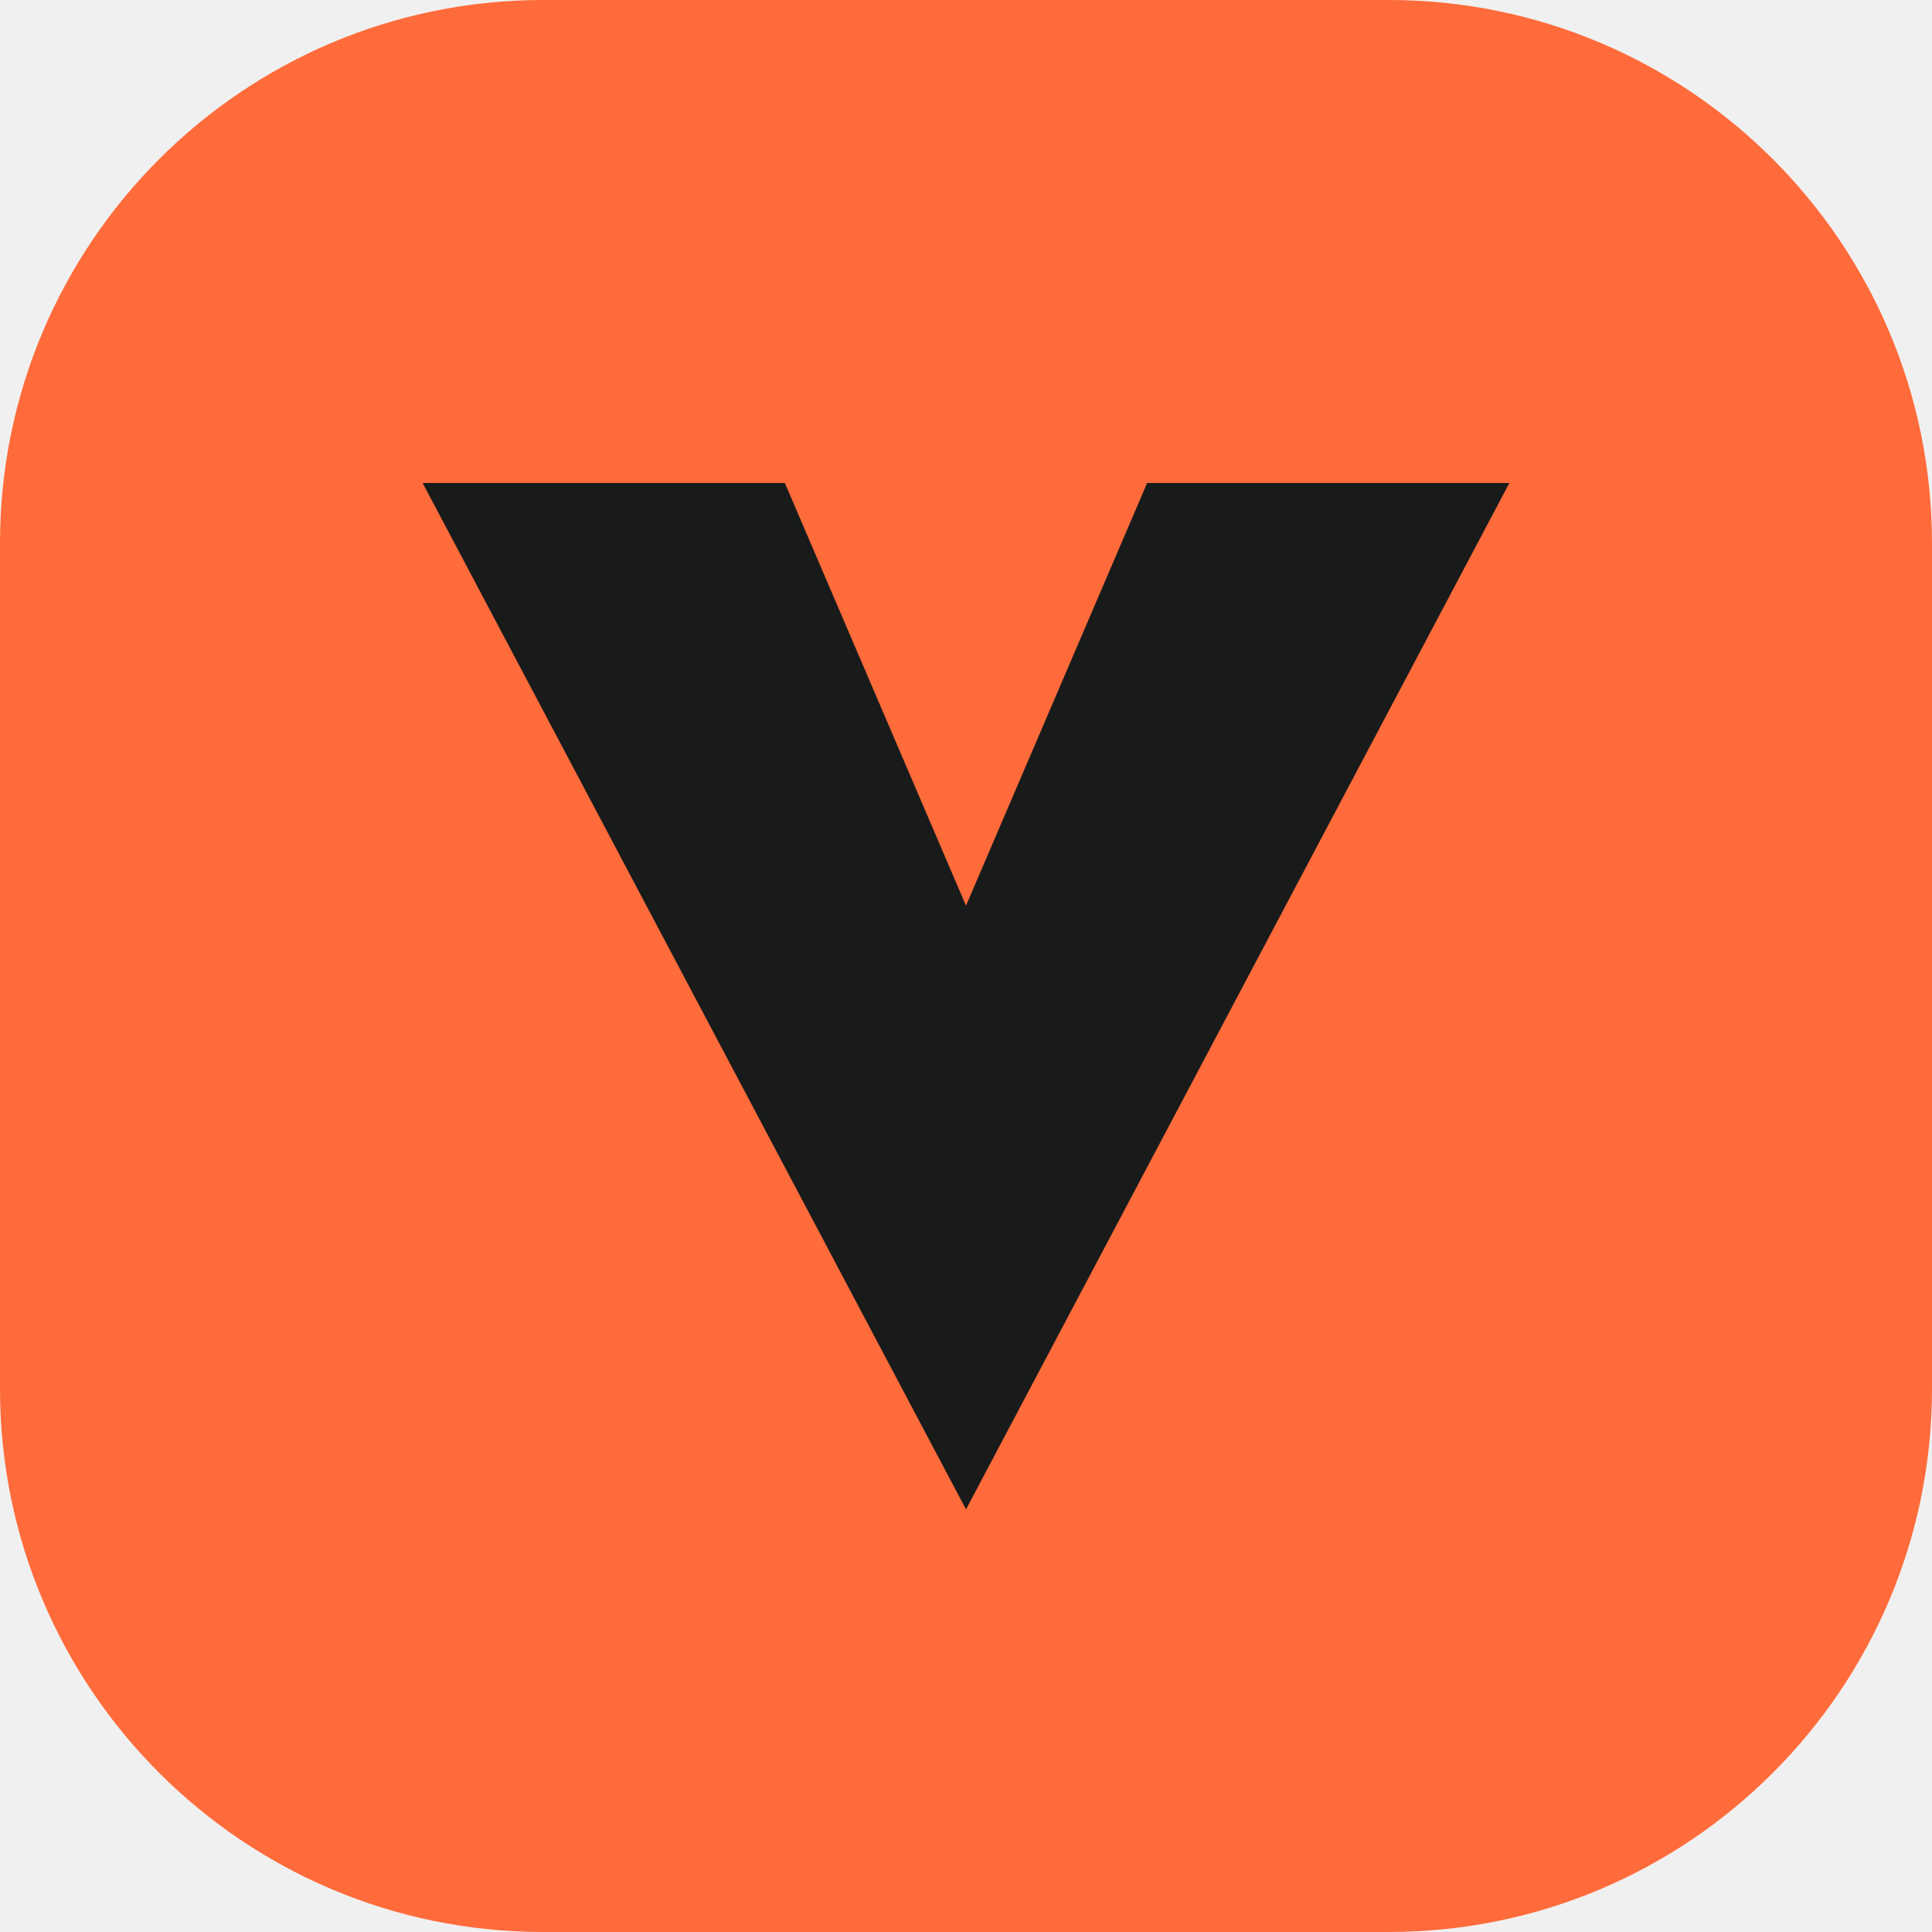
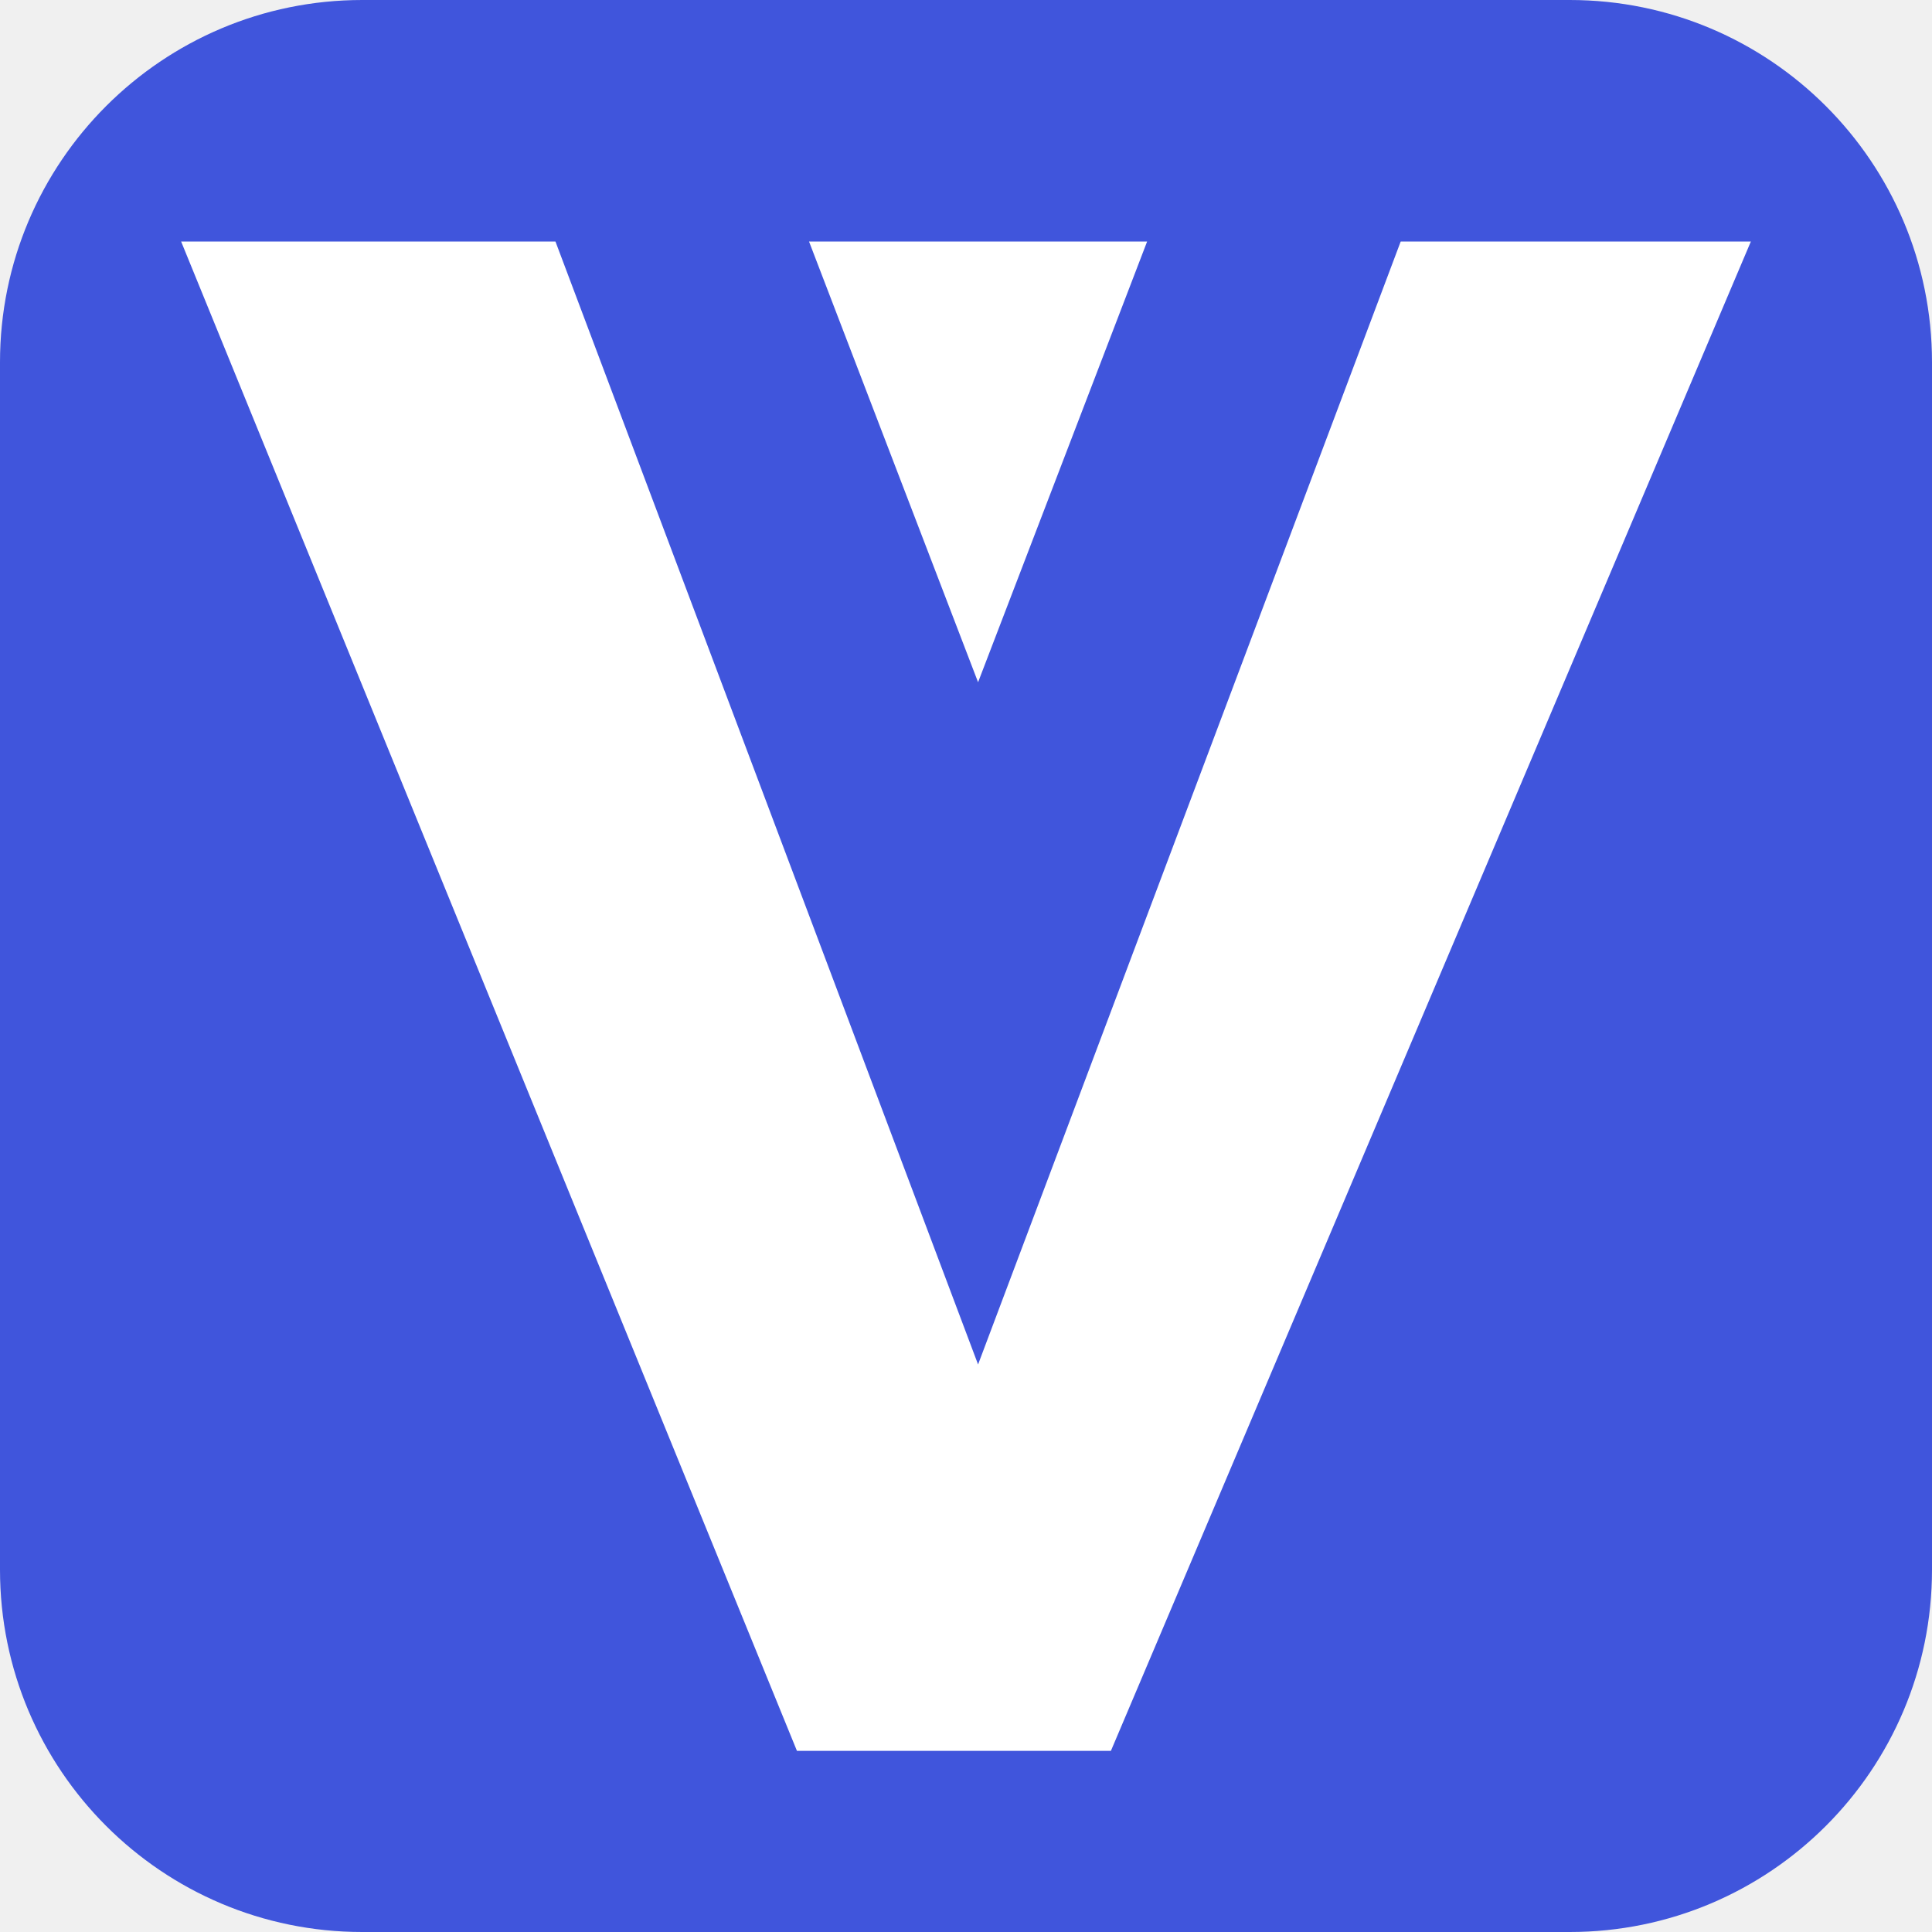
<svg xmlns="http://www.w3.org/2000/svg" width="32" height="32" viewBox="0 0 32 32">
-   <rect width="32" height="32" rx="9" fill="#ff6b3a" />
-   <path d="m7 8 9 17L25 8h-6l-3 7-3-7z" fill="#191b1b" />
+   <rect width="32" height="32" rx="6" fill="#4055dc" />
+   <g fill="#fff" transform="translate(2 1)">
+     <path d="M1 3h6.2l7 18.6L21.2 3H27L16.4 28h-5.2L1 3Z" />
+     <path d="M11.4 3H17l-2.8 7.3L11.4 3Z" />
+   </g>
</svg>
